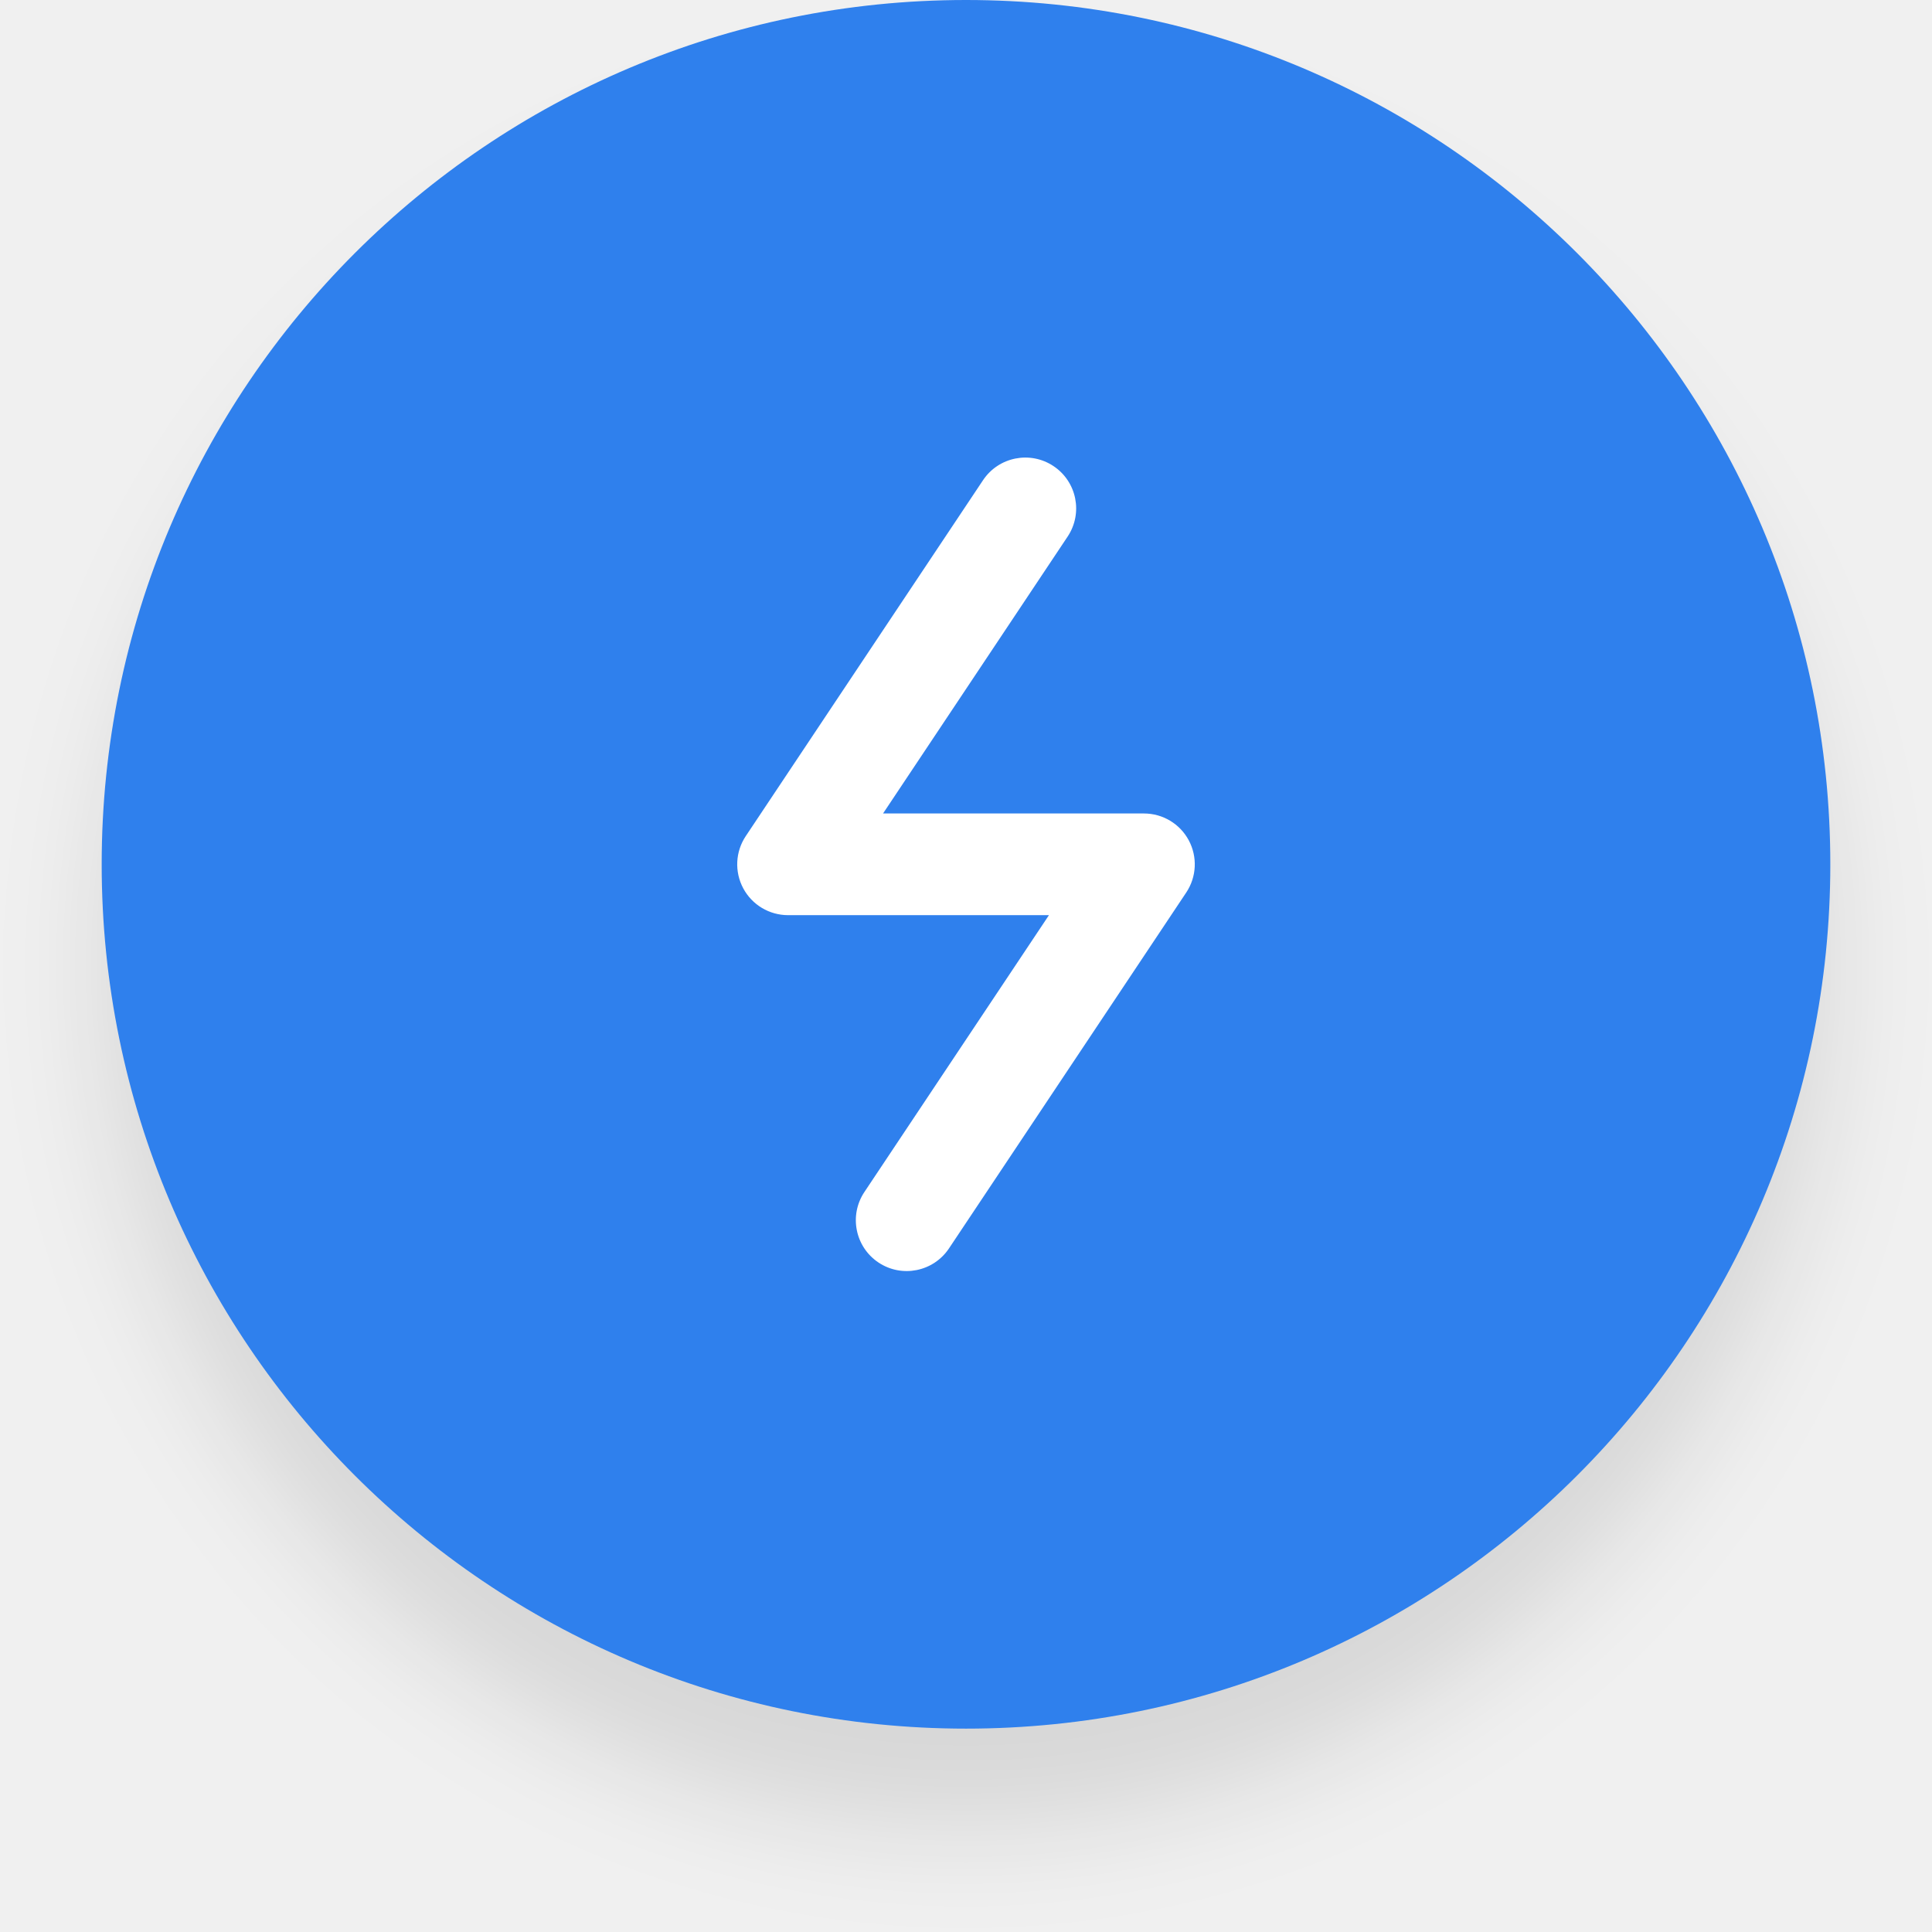
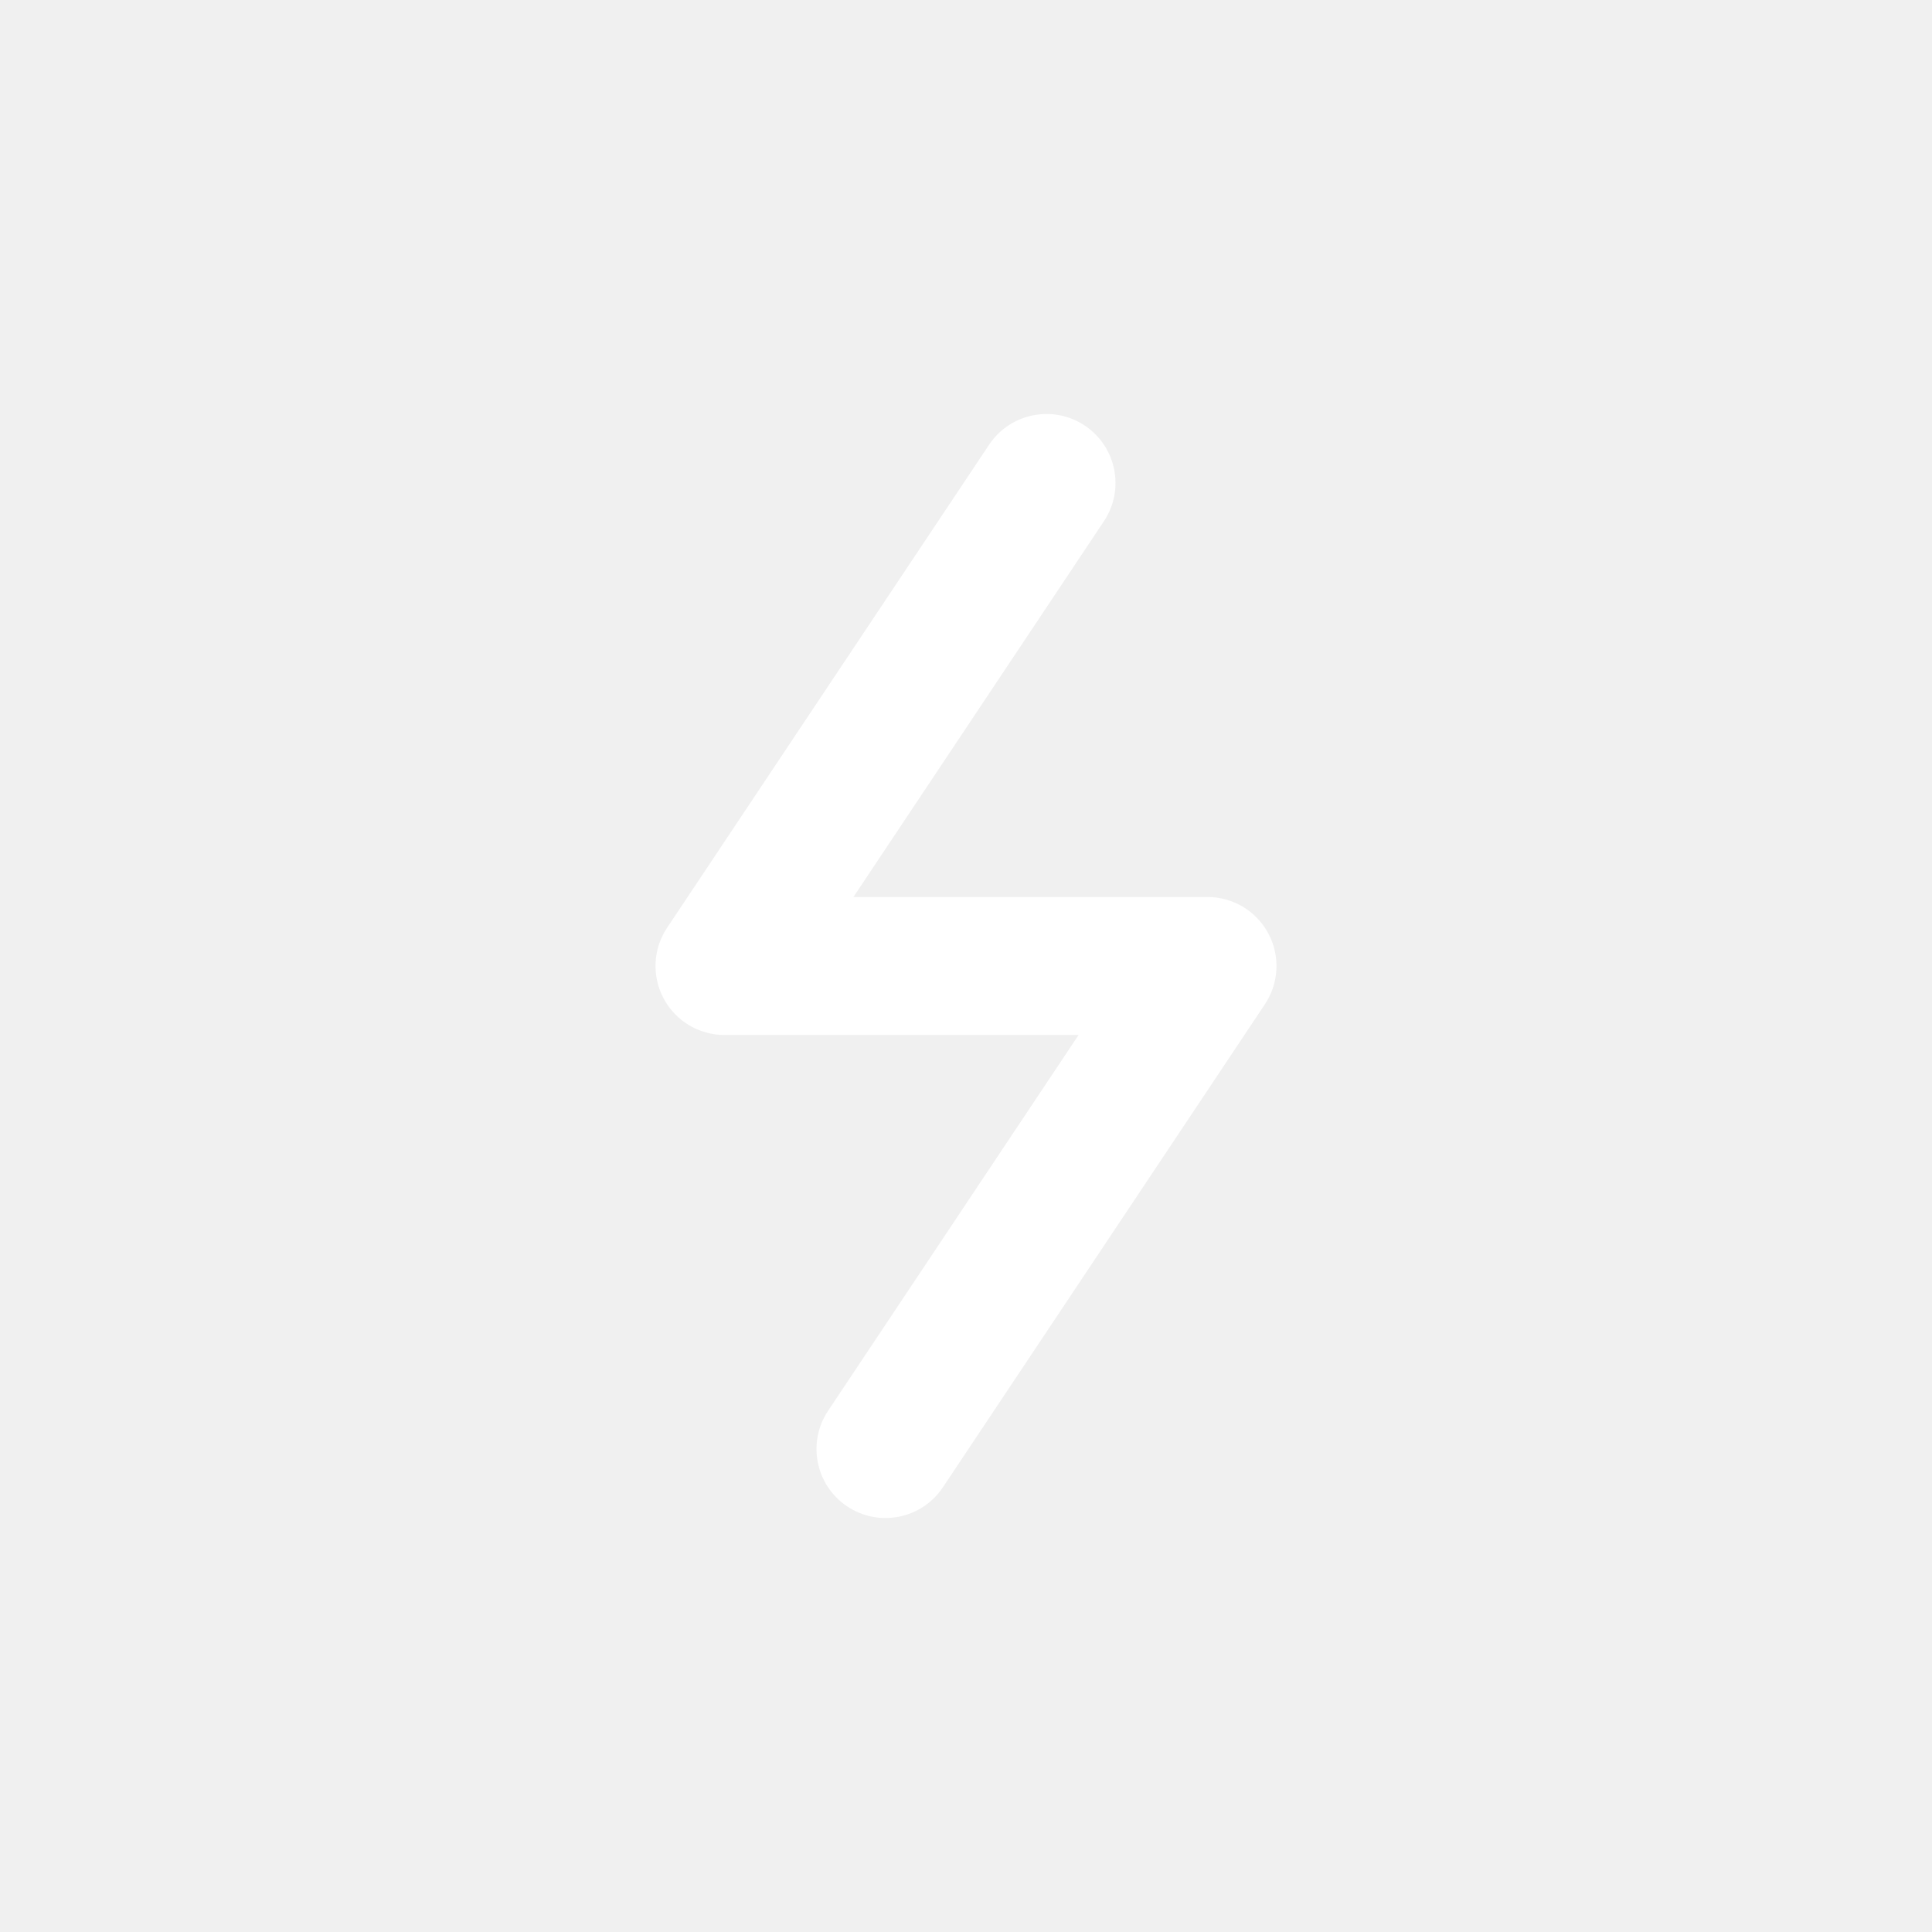
- <svg xmlns="http://www.w3.org/2000/svg" width="76" height="76" viewBox="0 0 76 76" fill="none">
-   <g filter="url(#filter0_d_2_260)">
-     <path d="M72 34C72 52.778 56.778 68 38 68C19.222 68 4 52.778 4 34C4 15.222 19.222 0 38 0C56.778 0 72 15.222 72 34Z" fill="#2F80ED" />
-     <path fill-rule="evenodd" clip-rule="evenodd" d="M41.443 18.336C42.362 18.949 42.61 20.19 41.997 21.109L34.737 32H45C45.738 32 46.415 32.406 46.763 33.056C47.111 33.707 47.073 34.496 46.664 35.109L37.331 49.109C36.718 50.028 35.476 50.277 34.557 49.664C33.638 49.051 33.39 47.81 34.003 46.891L41.263 36H31C30.262 36 29.585 35.594 29.237 34.944C28.889 34.293 28.927 33.504 29.336 32.891L38.669 18.891C39.282 17.971 40.524 17.723 41.443 18.336Z" fill="white" />
-   </g>
-   <defs>
-     <filter id="filter0_d_2_260" x="0" y="0" width="76" height="76" filterUnits="userSpaceOnUse" color-interpolation-filters="sRGB">
-       <feFlood flood-opacity="0" result="BackgroundImageFix" />
-       <feColorMatrix in="SourceAlpha" type="matrix" values="0 0 0 0 0 0 0 0 0 0 0 0 0 0 0 0 0 0 127 0" result="hardAlpha" />
-       <feOffset dy="4" />
-       <feGaussianBlur stdDeviation="2" />
-       <feColorMatrix type="matrix" values="0 0 0 0 0 0 0 0 0 0 0 0 0 0 0 0 0 0 0.1 0" />
-       <feBlend mode="normal" in2="BackgroundImageFix" result="effect1_dropShadow_2_260" />
-       <feBlend mode="normal" in="SourceGraphic" in2="effect1_dropShadow_2_260" result="shape" />
-     </filter>
-   </defs>
+ <svg xmlns="http://www.w3.org/2000/svg" width="56" height="56" viewBox="0 0 56 56" fill="none">
+   <path fill-rule="evenodd" clip-rule="evenodd" d="M31.443 12.336C32.362 12.949 32.61 14.19 31.997 15.109L24.737 26H35C35.738 26 36.415 26.406 36.763 27.056C37.111 27.707 37.073 28.496 36.664 29.109L27.331 43.109C26.718 44.029 25.476 44.277 24.557 43.664C23.638 43.051 23.39 41.81 24.003 40.891L31.263 30H21C20.262 30 19.585 29.594 19.237 28.944C18.889 28.293 18.927 27.504 19.336 26.891L28.669 12.891C29.282 11.972 30.524 11.723 31.443 12.336Z" fill="white" />
</svg>
